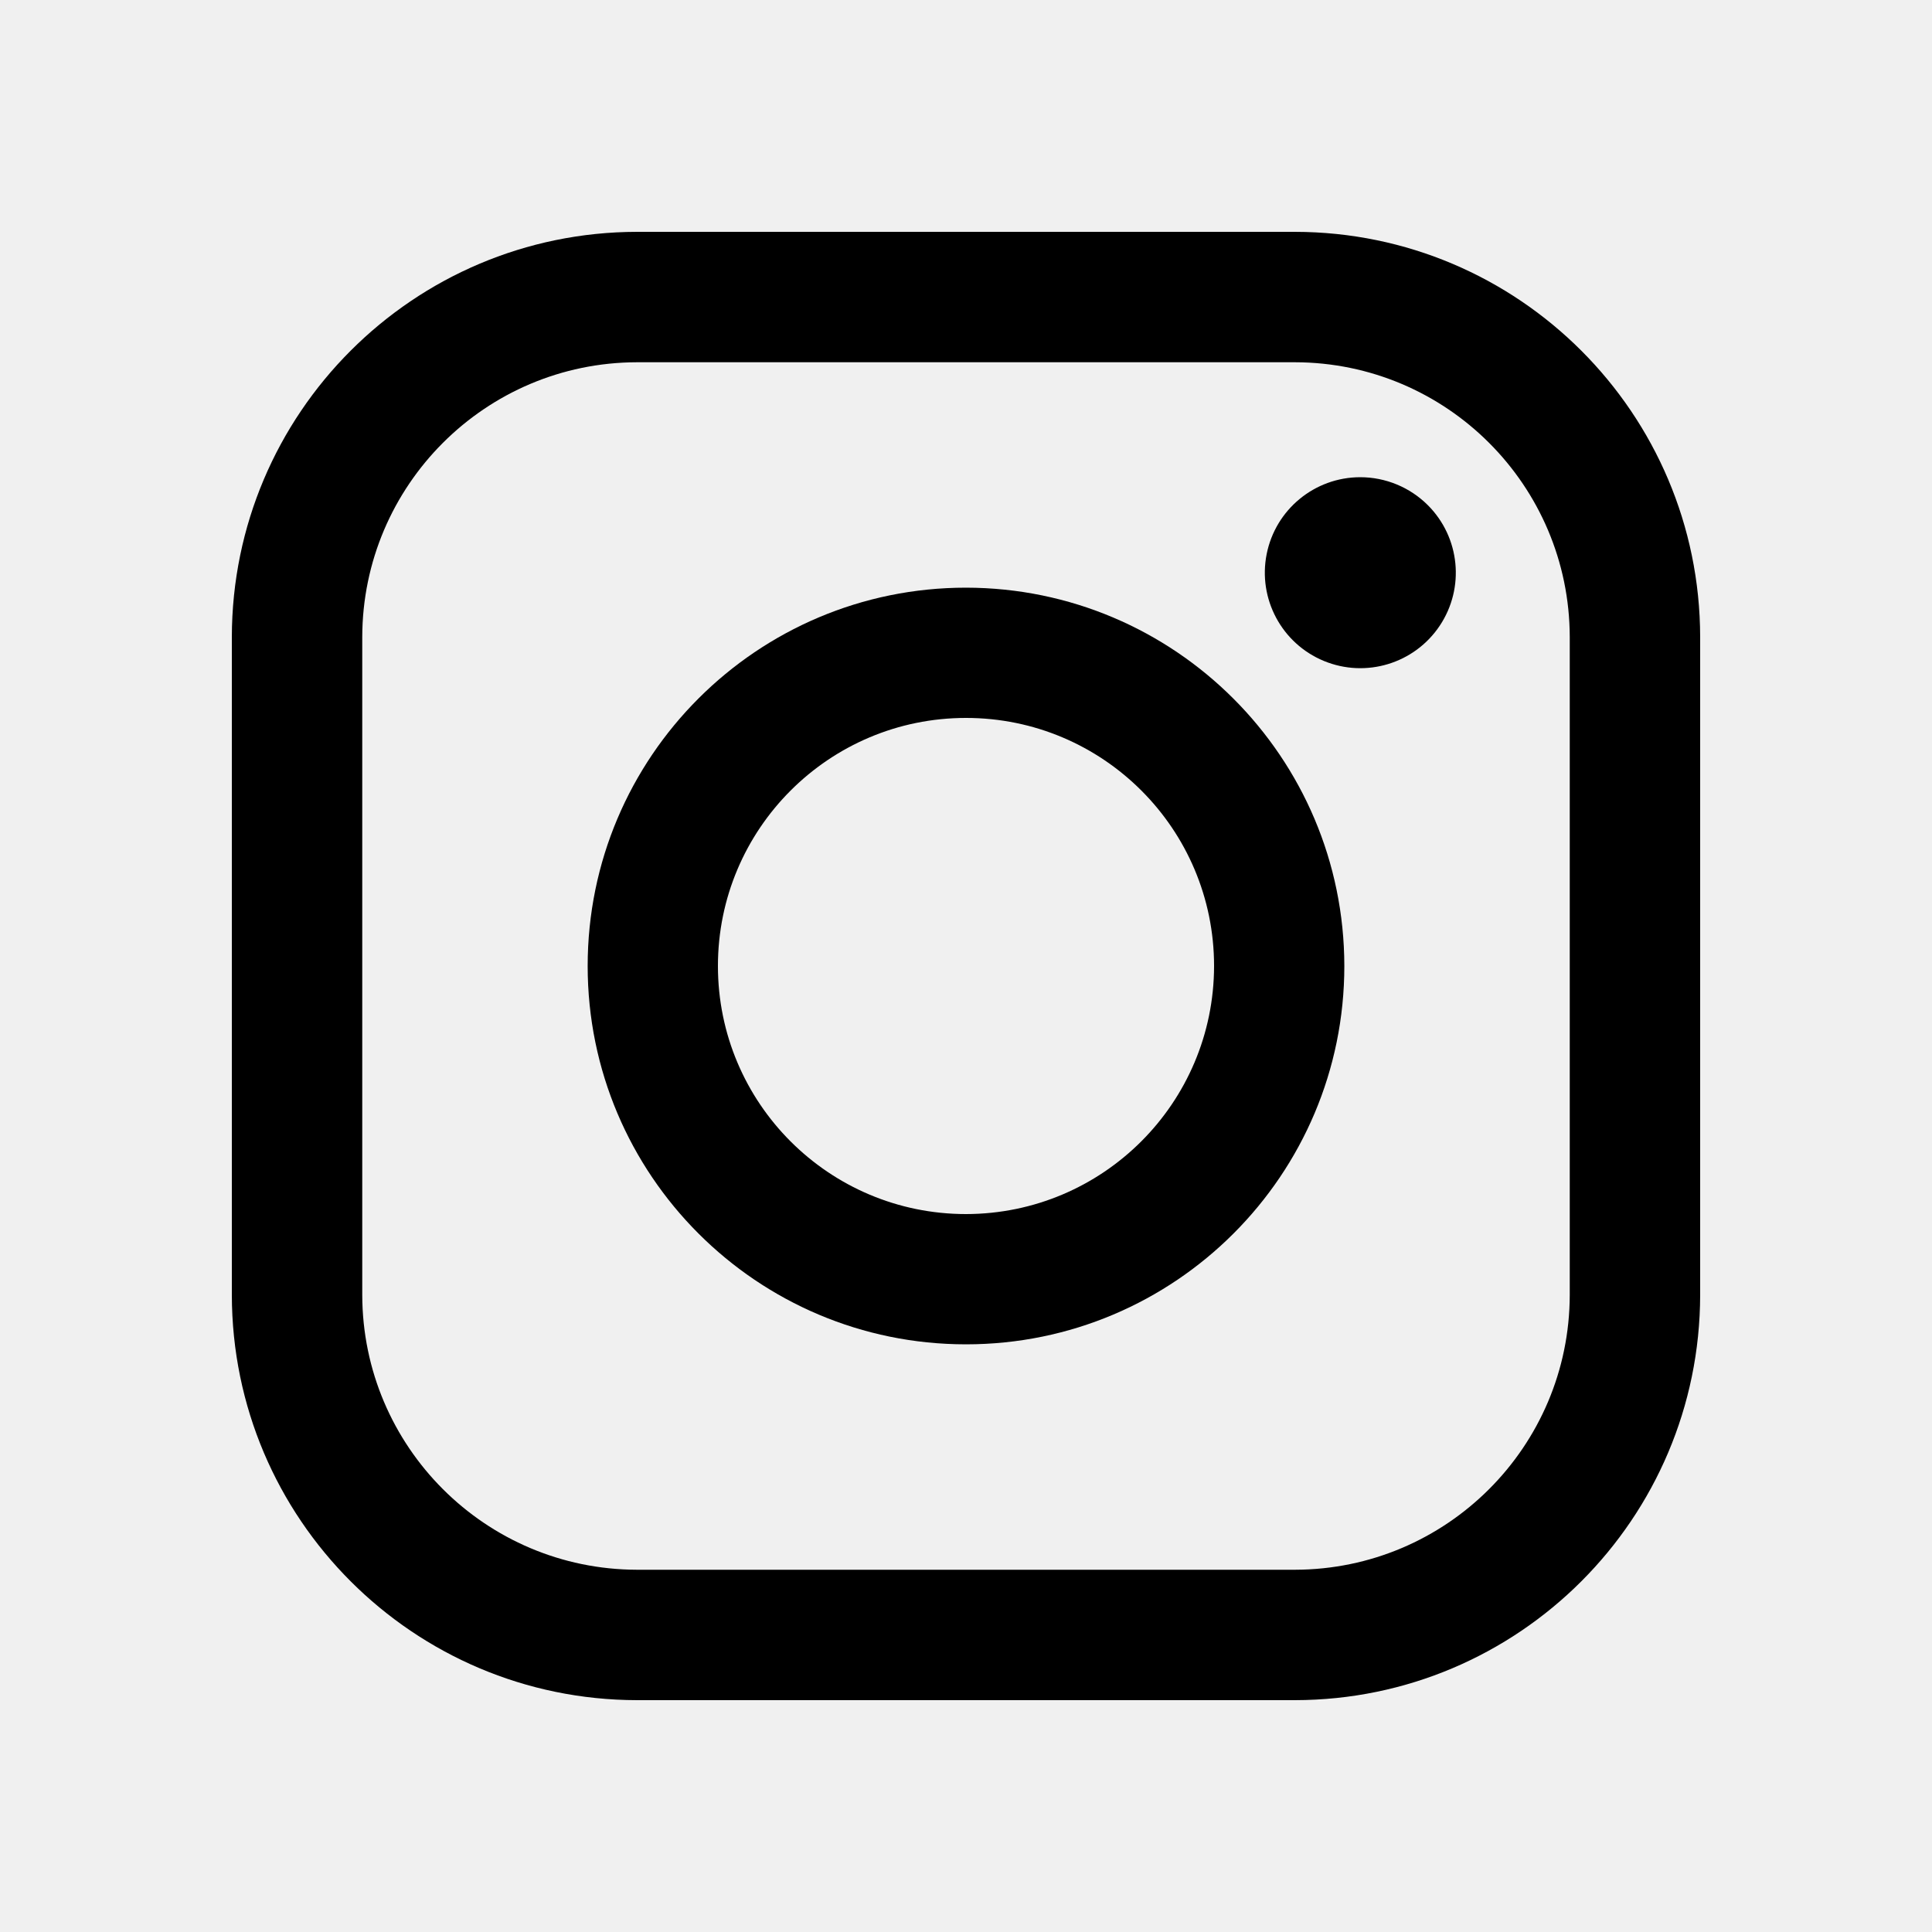
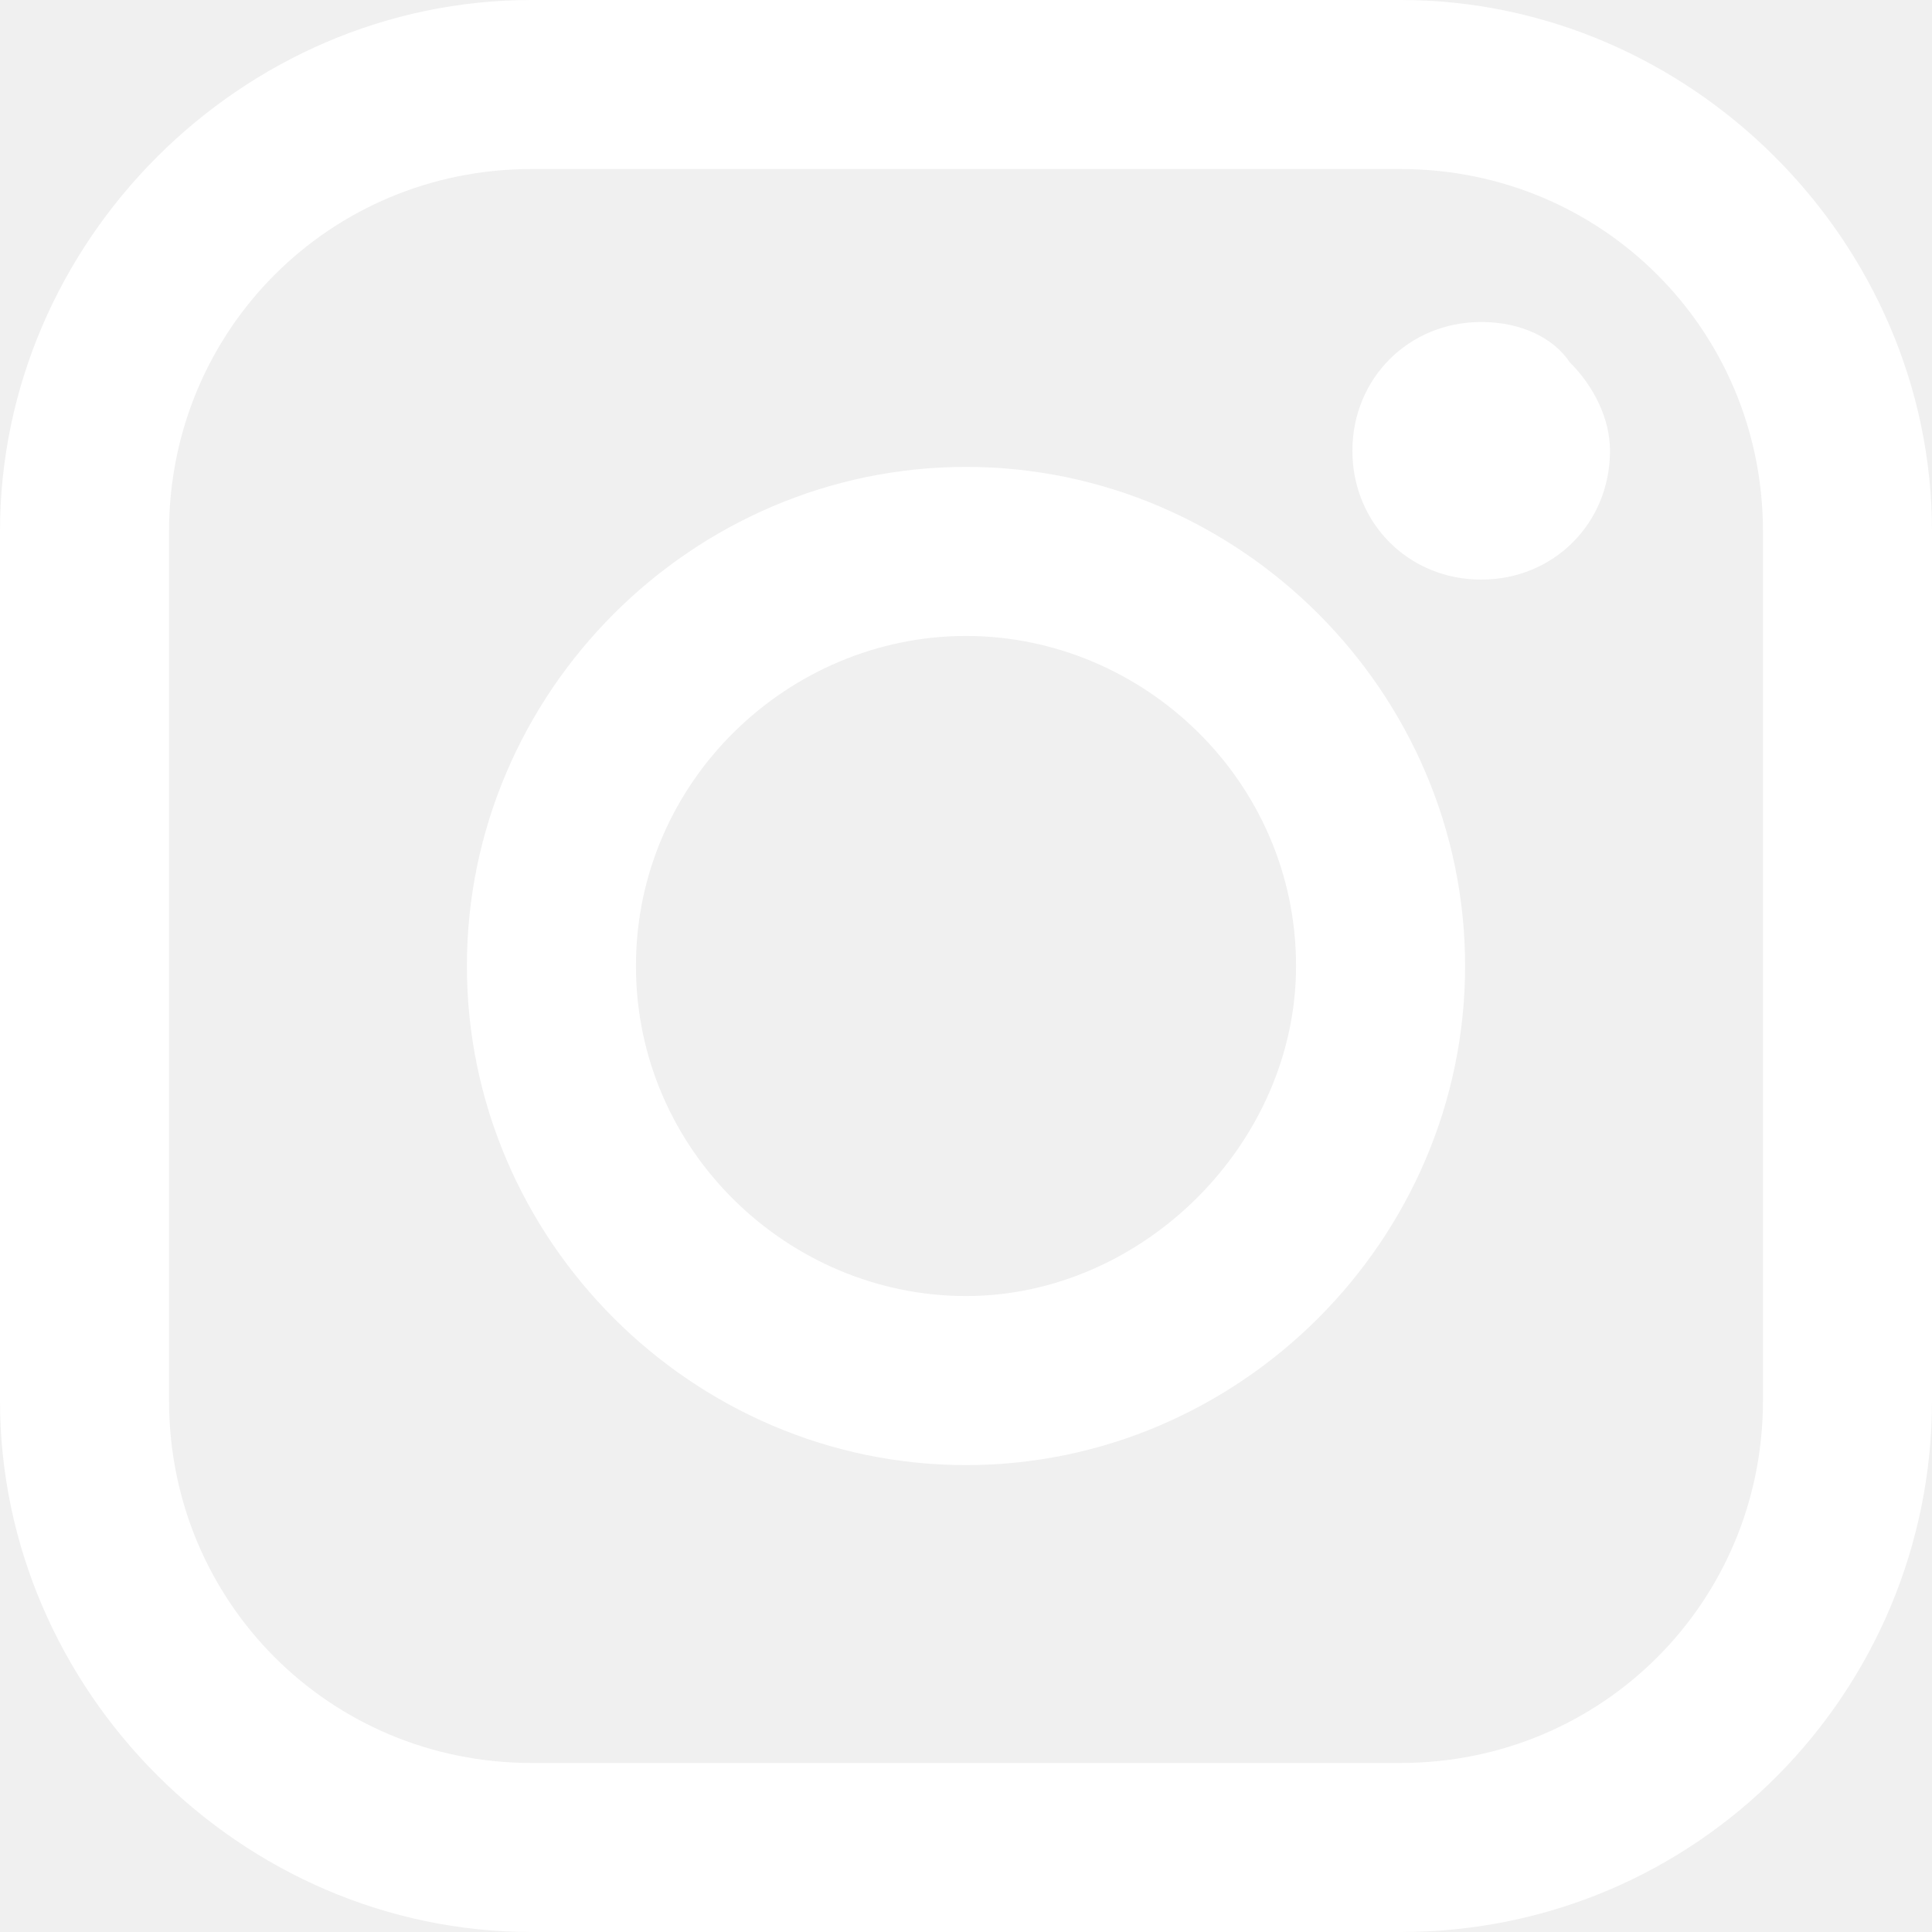
- <svg xmlns="http://www.w3.org/2000/svg" id="Layer_1" data-name="Layer 1" viewBox="0 0 400 400">
-   <path d="M268.11,48H131.89A84,84,0,0,0,48,131.89V268.11A84,84,0,0,0,131.89,352H268.11A84,84,0,0,0,352,268.11V131.89A84,84,0,0,0,268.11,48ZM325,268.11A57,57,0,0,1,268.11,325H131.89A57,57,0,0,1,75,268.11V131.89A57,57,0,0,1,131.89,75H268.11A57,57,0,0,1,325,131.89V268.11Z" />
-   <path d="M200,121.67A78.33,78.33,0,1,0,278.33,200,78.42,78.42,0,0,0,200,121.67Zm0,129.69A51.36,51.36,0,1,1,251.36,200,51.42,51.42,0,0,1,200,251.36Z" />
-   <path d="M281.62,98.8a19.77,19.77,0,1,0,14,5.79A19.83,19.83,0,0,0,281.62,98.8Z" />
+ <svg xmlns="http://www.w3.org/2000/svg" version="1.1" id="Layer_1" x="0px" y="0px" viewBox="0 0 24 24" style="enable-background:new 0 0 24 24;" xml:space="preserve">
+   <style type="text/css">
+ 	.st0{fill:#FFFFFF;}
+ </style>
+   <path class="st0" d="M17.4,0H6.6C3,0,0,3,0,6.6v10.8C0,21,3,24,6.6,24h10.8c3.7,0,6.6-3,6.6-6.6V6.6C24,3,21,0,17.4,0z M21.9,17.4  c0,2.5-2,4.5-4.5,4.5H6.6c-2.5,0-4.5-2-4.5-4.5V6.6c0-2.5,2-4.5,4.5-4.5h10.8c2.5,0,4.5,2,4.5,4.5V17.4z" />
+   <path class="st0" d="M12,5.8c-3.4,0-6.2,2.8-6.2,6.2s2.8,6.2,6.2,6.2s6.2-2.8,6.2-6.2l0,0C18.2,8.6,15.4,5.8,12,5.8z M12,16.1  c-2.2,0-4.1-1.8-4.1-4.1S9.8,7.9,12,7.9s4.1,1.8,4.1,4.1C16.1,14.2,14.2,16.1,12,16.1z" />
+   <path class="st0" d="M18.4,4c-0.9,0-1.6,0.7-1.6,1.6c0,0.9,0.7,1.6,1.6,1.6c0.9,0,1.6-0.7,1.6-1.6c0-0.4-0.2-0.8-0.5-1.1  C19.3,4.2,18.9,4,18.4,4z" />
</svg>
